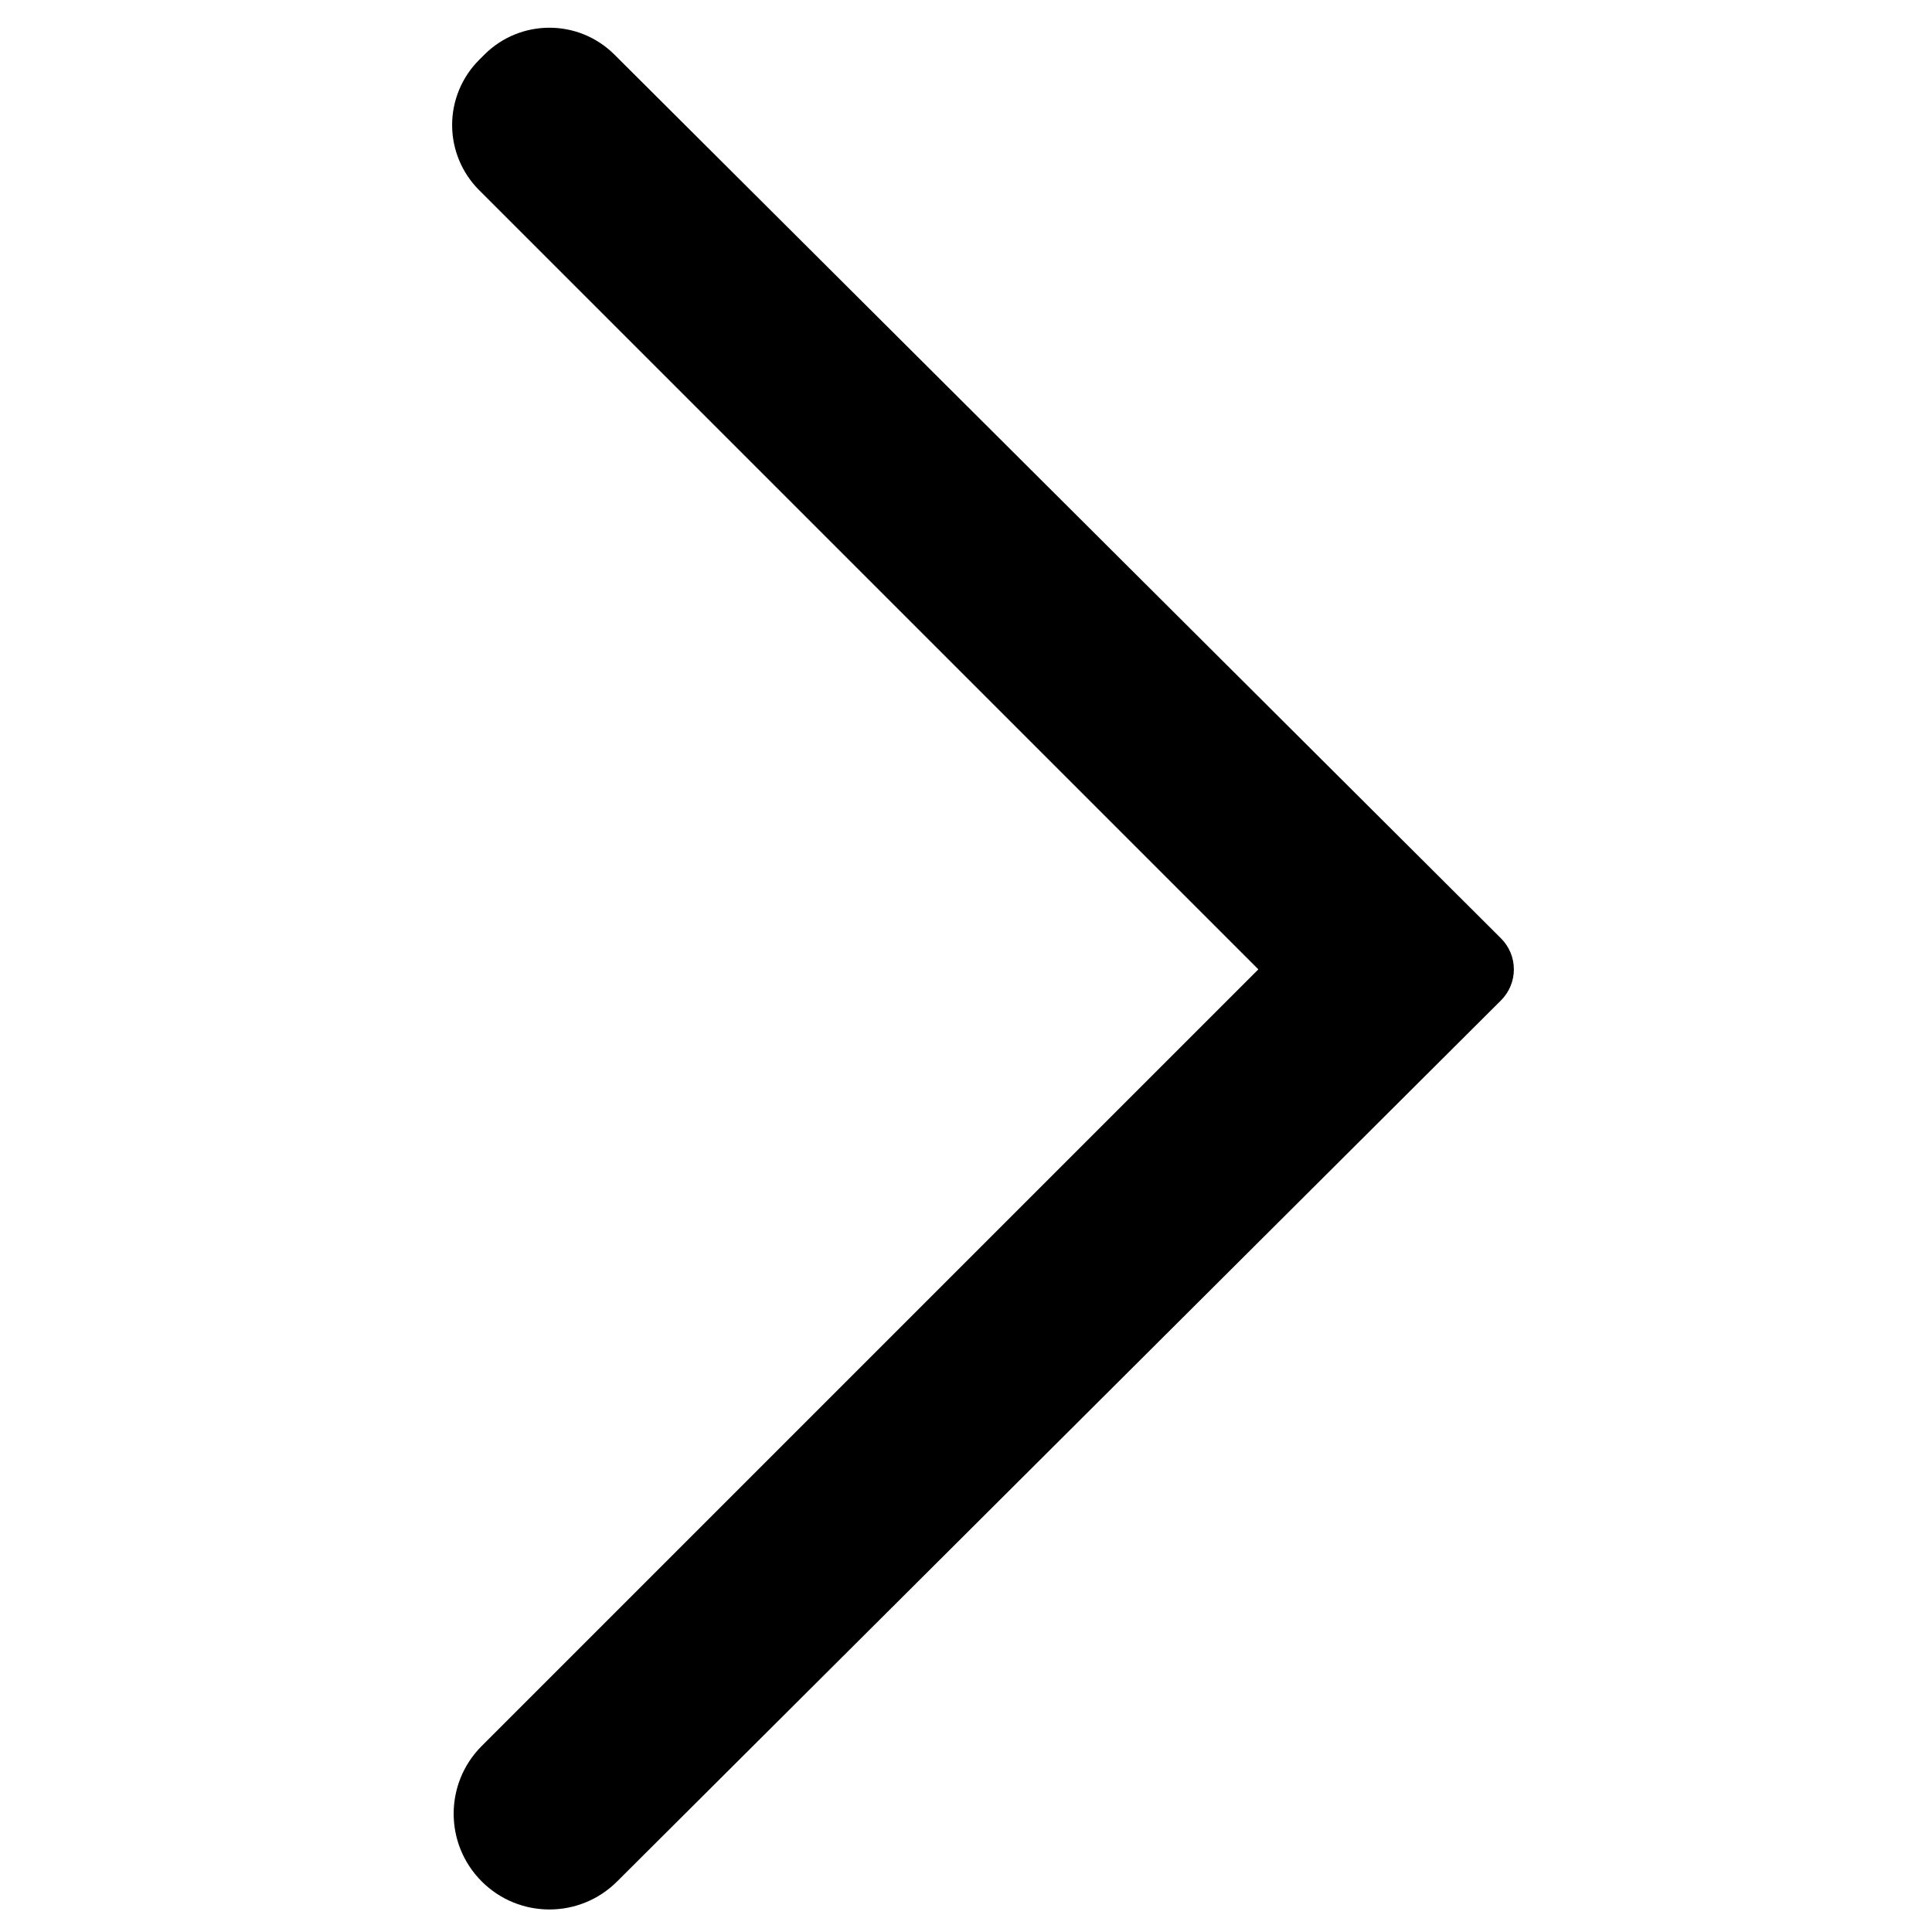
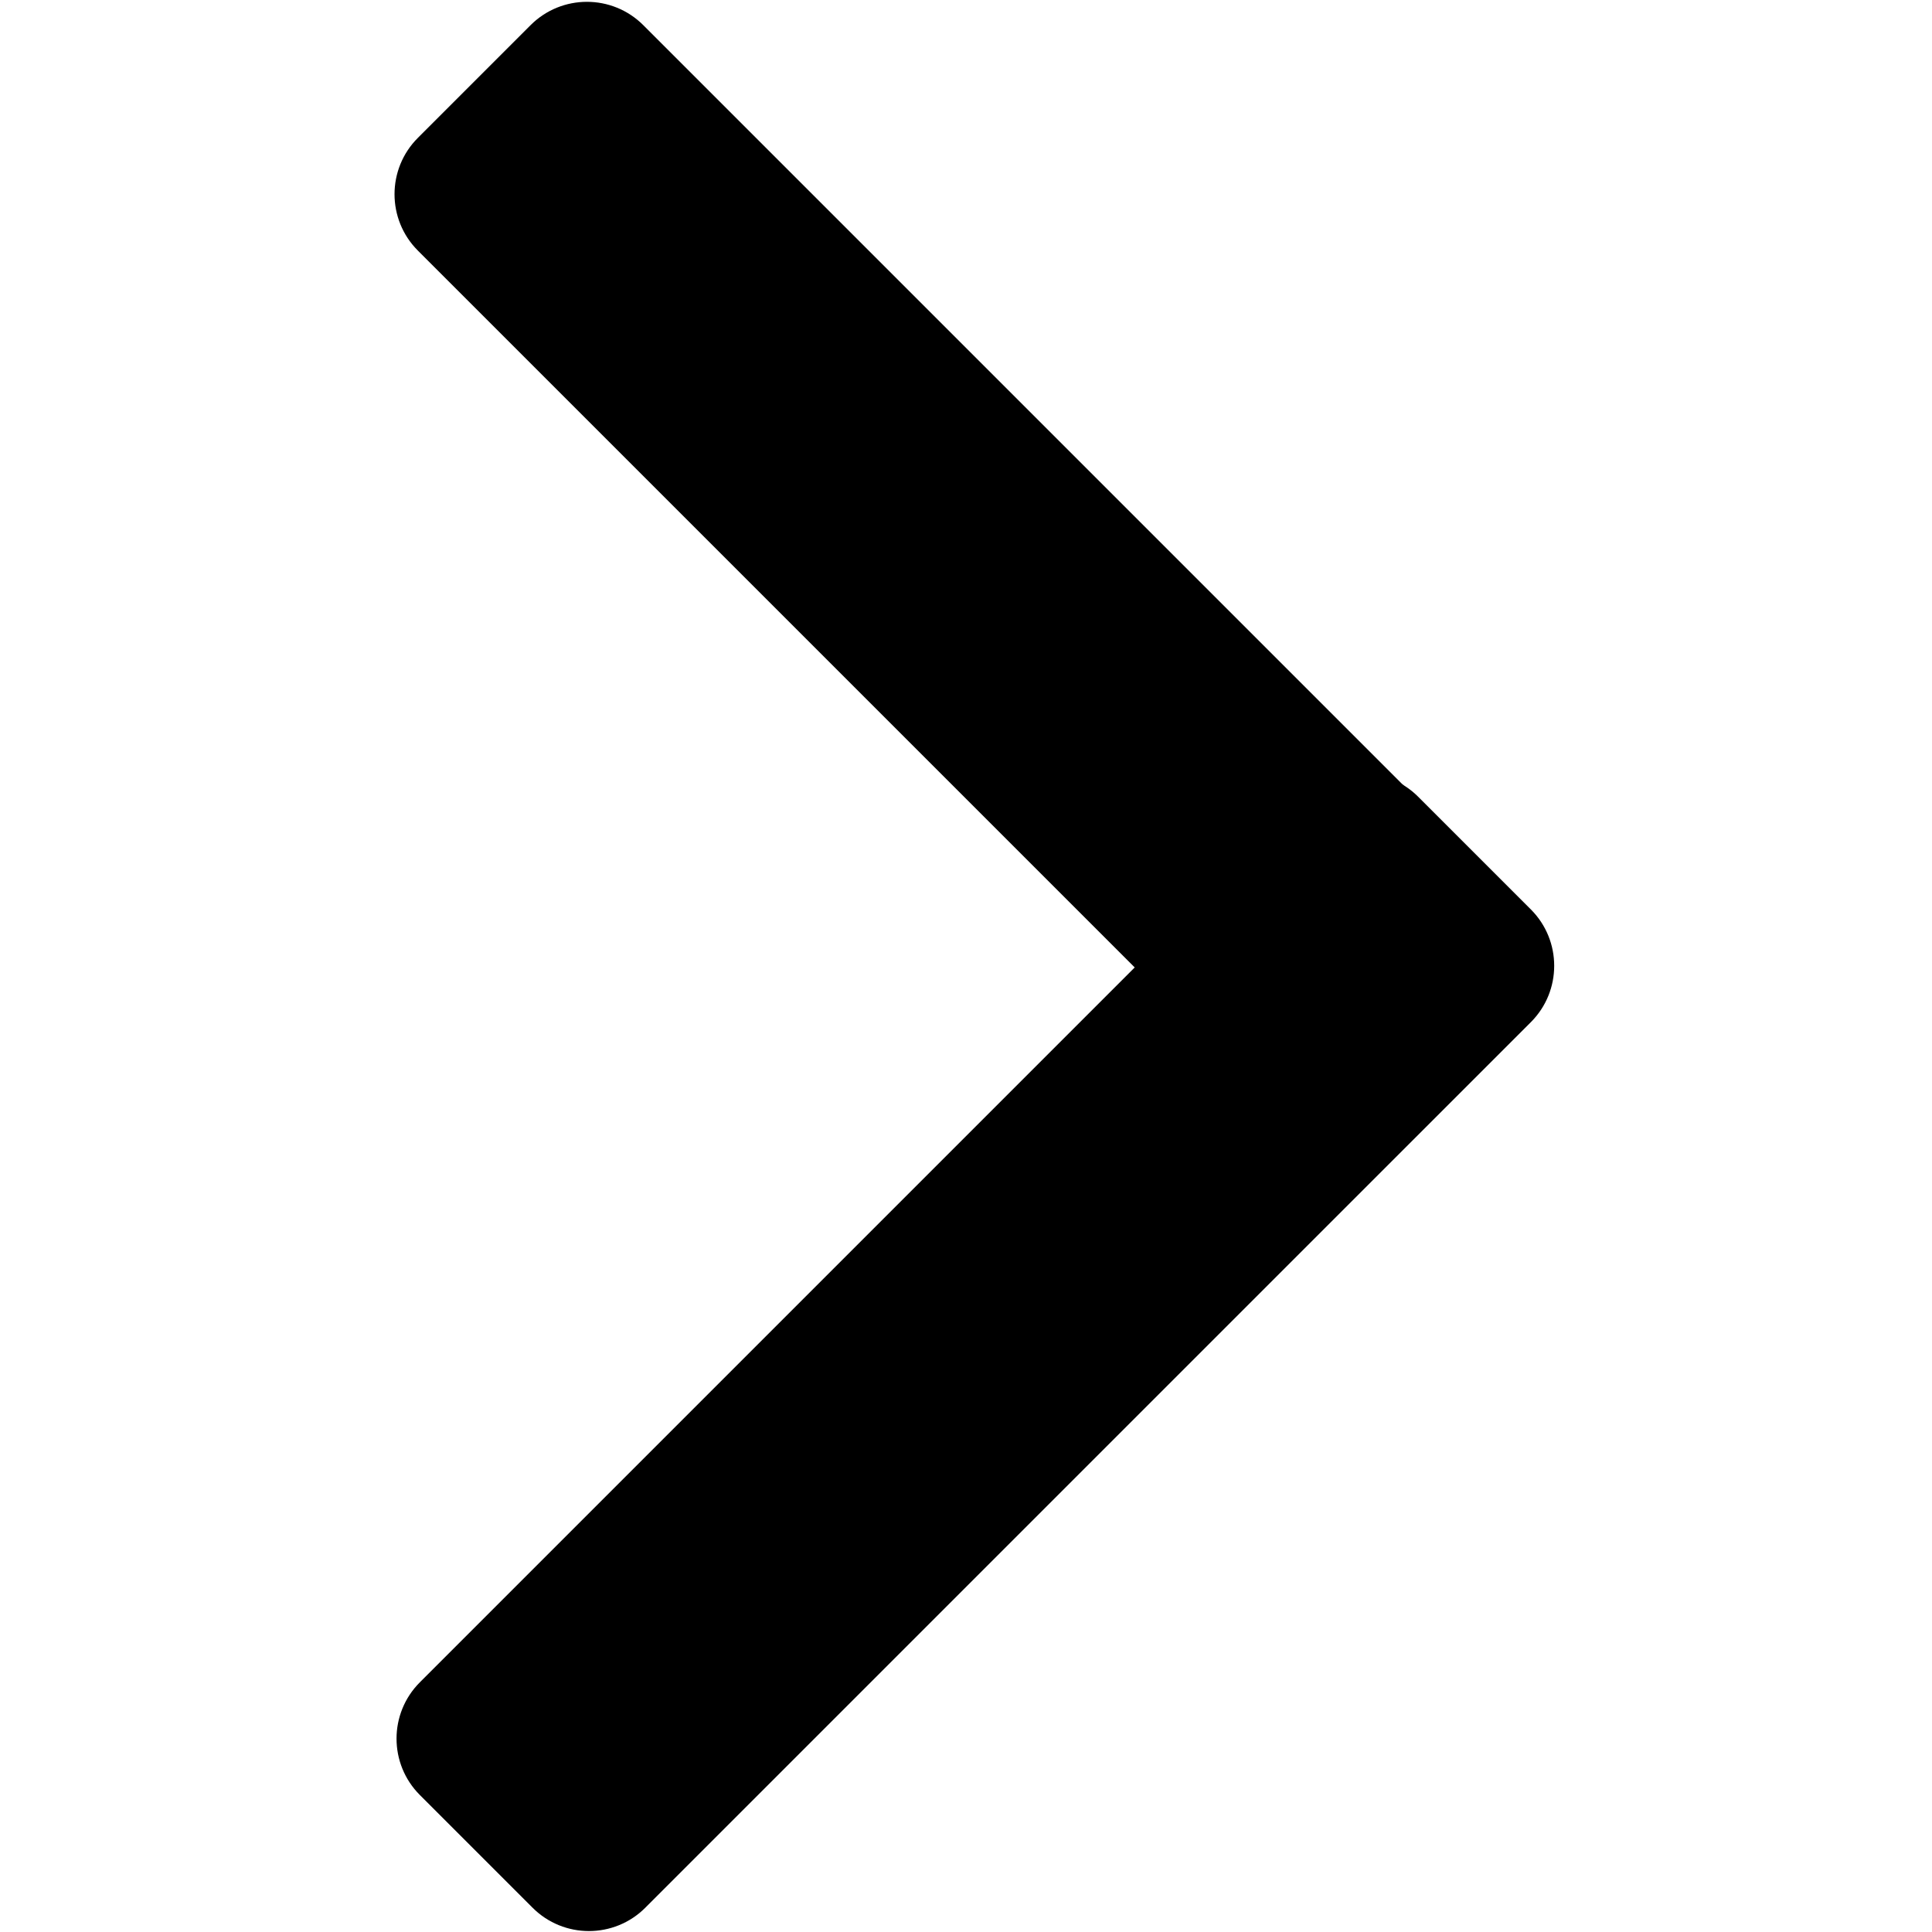
- <svg width="100%" height="100%" viewBox="0 0 196 196" version="1.1" style="fill-rule:evenodd;clip-rule:evenodd;stroke-linejoin:round;stroke-miterlimit:2;">
-   <path d="M127.659,98.341C127.659,98.341 69.199,156.801 48.869,177.131C45.075,180.925 45.075,187.075 48.869,190.869C48.869,190.869 48.87,190.87 48.87,190.87C52.659,194.659 58.801,194.664 62.597,190.881C82.278,171.263 138.353,115.366 152.274,101.489C153.111,100.655 153.581,99.523 153.581,98.341C153.581,97.16 153.111,96.028 152.274,95.194C138.289,81.253 81.767,24.911 62.331,5.537C58.682,1.9 52.778,1.905 49.136,5.547C48.958,5.725 48.78,5.902 48.603,6.08C46.852,7.831 45.868,10.206 45.868,12.683C45.868,15.159 46.852,17.534 48.603,19.286C68.684,39.366 127.659,98.341 127.659,98.341Z" />
+ <svg width="100%" height="100%" viewBox="0 0 96 96" version="1.1" style="fill-rule:evenodd;clip-rule:evenodd;stroke-linejoin:round;stroke-miterlimit:2;">
+   <g transform="matrix(-0.707107,0.707107,0.707107,0.707107,48.8339,-39.268)">
+     <path d="M56.42,16.722C56.42,14.536 54.646,12.762 52.46,12.762L44.539,12.762C42.353,12.762 40.579,14.536 40.579,16.722L40.579,78.953C40.579,81.139 42.353,82.913 44.539,82.913L52.46,82.913C54.646,82.913 56.42,81.139 56.42,78.953L56.42,16.722Z" />
+   </g>
+   <g transform="matrix(-0.707107,-0.707107,-0.707107,0.707107,116.586,67.6594)">
+     <path d="M56.42,16.722C56.42,14.536 54.646,12.762 52.46,12.762L44.539,12.762C42.353,12.762 40.579,14.536 40.579,16.722L40.579,78.953C40.579,81.139 42.353,82.913 44.539,82.913L52.46,82.913C54.646,82.913 56.42,81.139 56.42,78.953L56.42,16.722Z" />
+   </g>
</svg>
